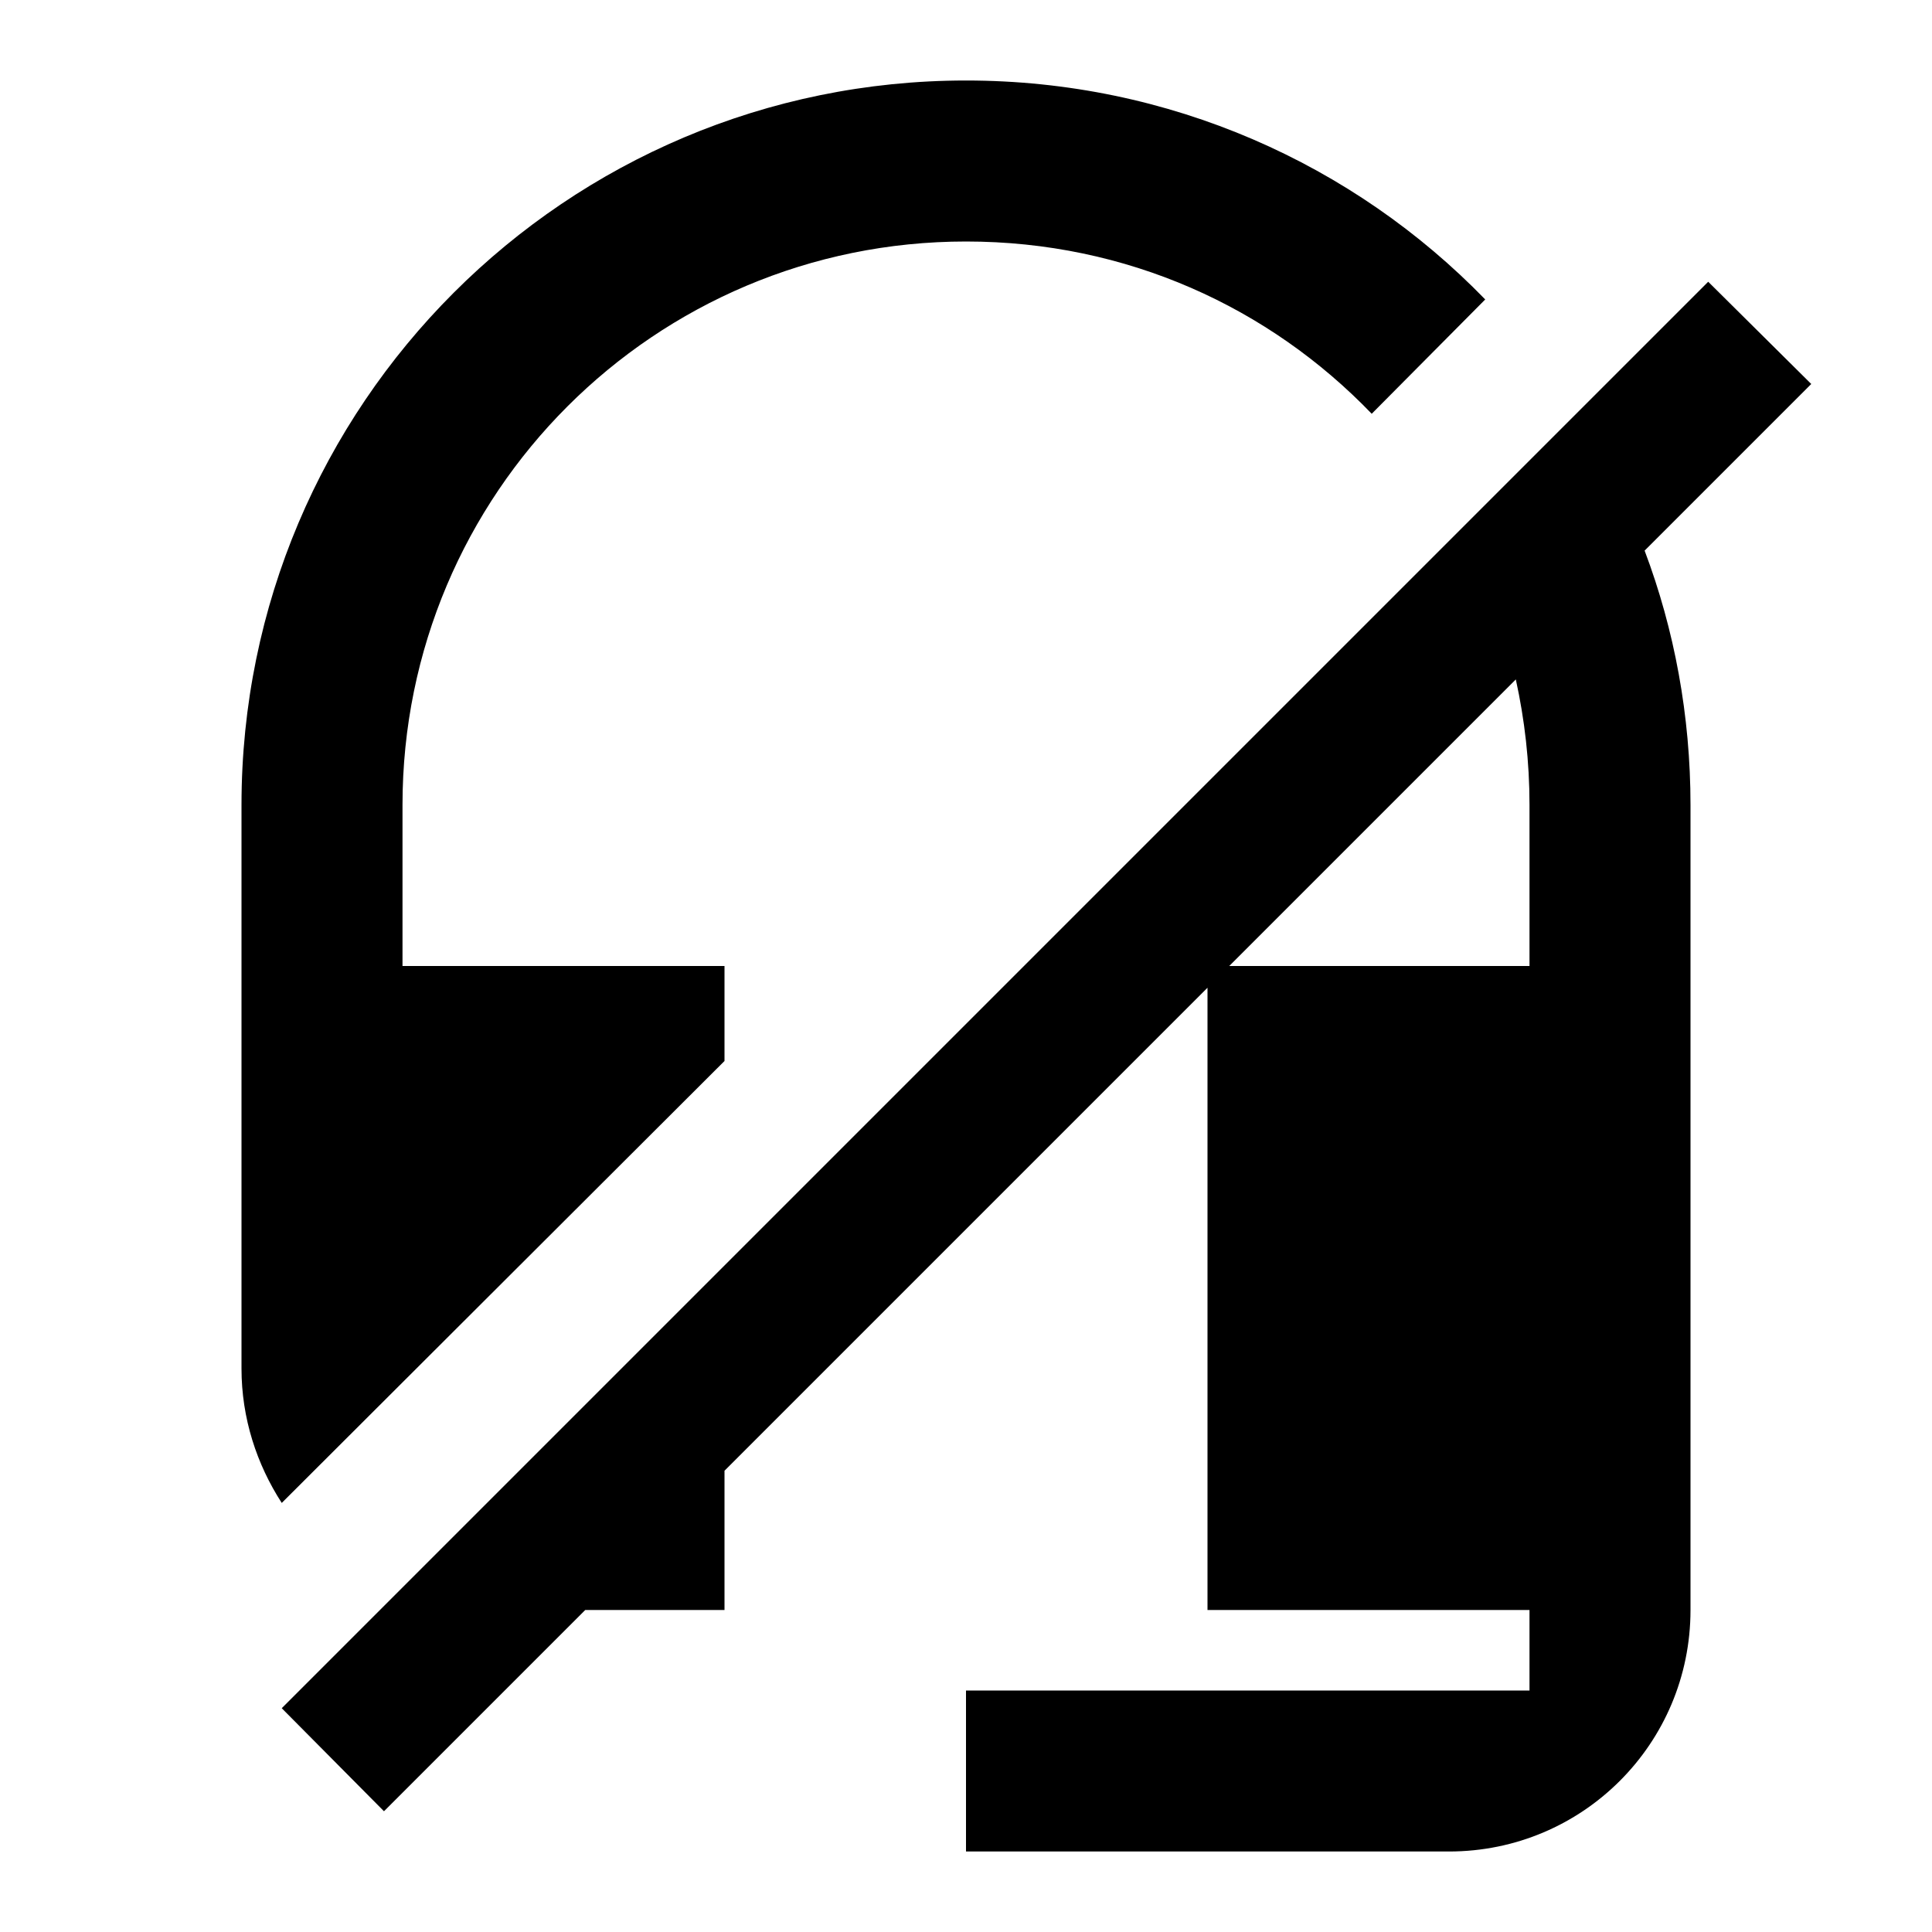
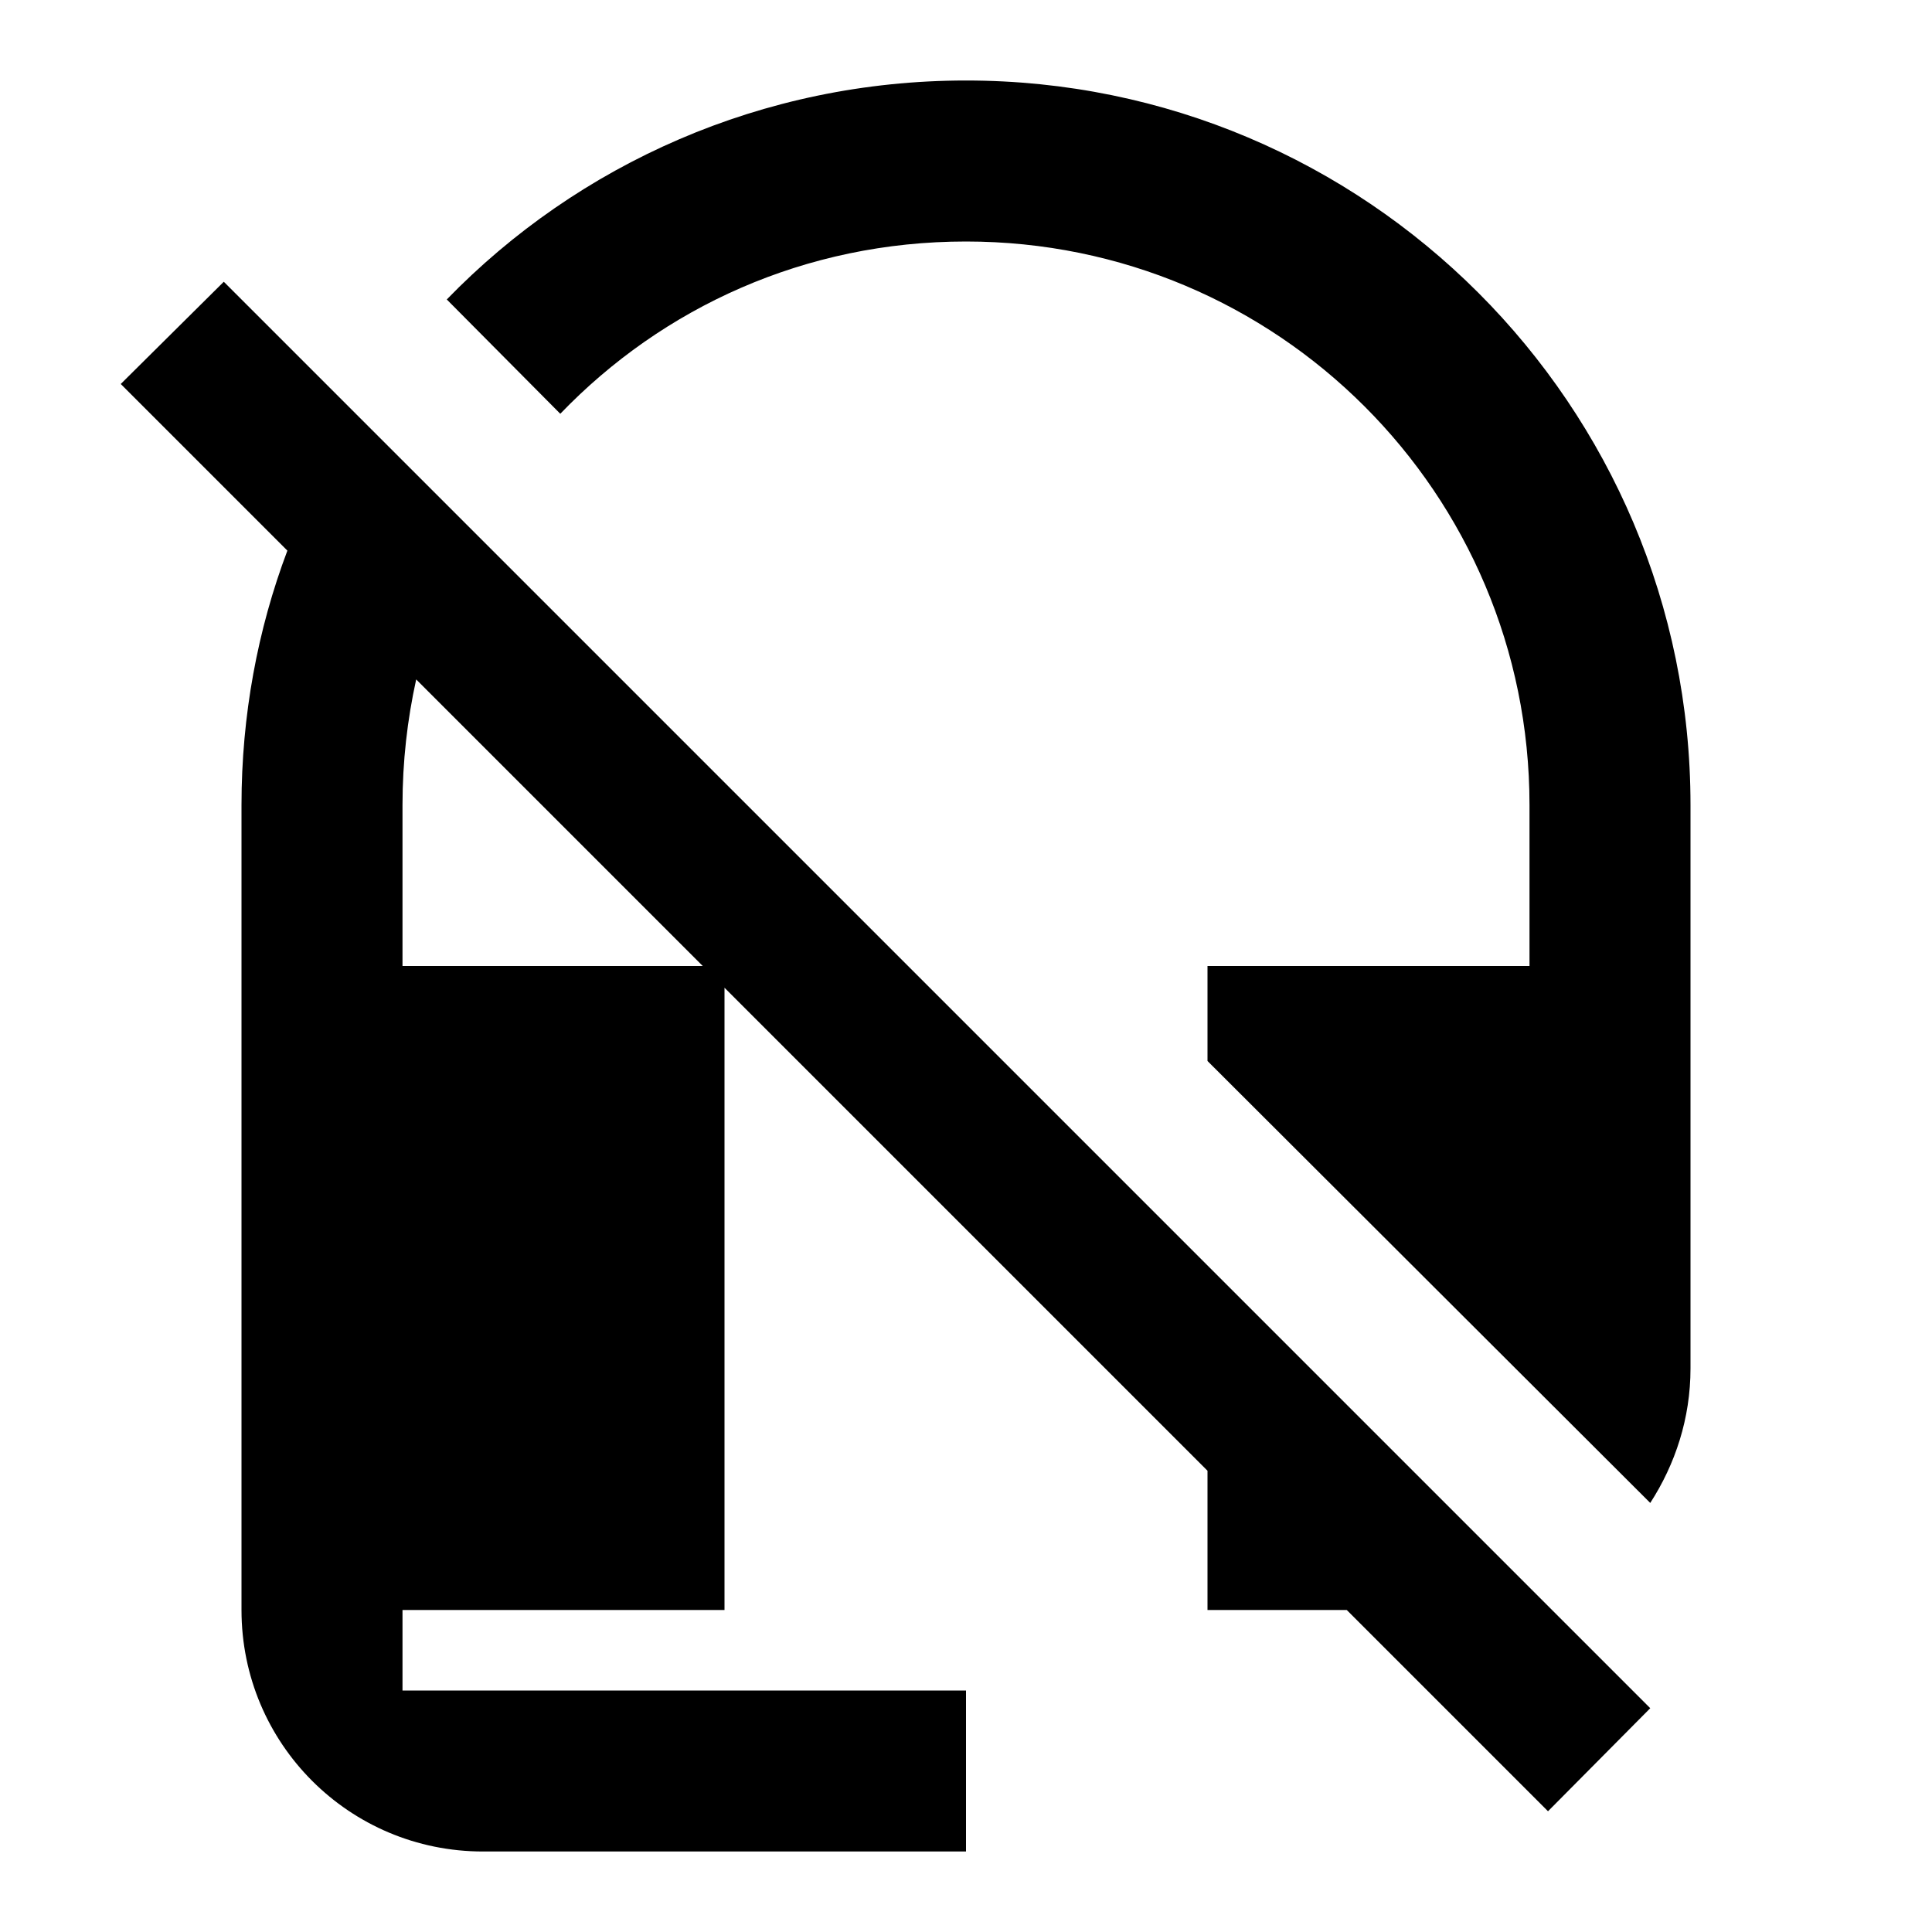
<svg xmlns="http://www.w3.org/2000/svg" version="1.1" width="24" height="24" viewBox="0 0 24 24">
-   <path d="M22.5,4.77L20.43,6.84C20.8,7.82 21,8.89 21,10V20C21,21.66 19.66,23 18,23H12V21H19V20H15V12.27L9,18.27V20H7.27L4.77,22.5L3.5,21.22L21.22,3.5L22.5,4.77M12,1C14.53,1 16.82,2.04 18.45,3.72L17.04,5.14C15.77,3.82 14,3 12,3C8.13,3 5,6.13 5,10V12H9V13.18L3.5,18.67C3.19,18.19 3,17.62 3,17V10C3,5.03 7.03,1 12,1M19,12V10C19,9.46 18.94,8.94 18.83,8.44L15.27,12H19Z" />
+   <path d="M1.5,4.77L3.57,6.84C3.2,7.82 3,8.89 3,10V20C3,21.66 4.34,23 6,23H12V21H5V20H9V12.27L15,18.27V20H16.73L19.23,22.5L20.5,21.22L2.78,3.5L1.5,4.77M12,1C9.47,1 7.18,2.04 5.55,3.72L6.96,5.14C8.23,3.82 10,3 12,3C15.87,3 19,6.13 19,10V12H15V13.18L20.5,18.67C20.81,18.19 21,17.62 21,17V10C21,5.03 16.97,1 12,1M5,12V10C5,9.46 5.06,8.94 5.17,8.44L8.73,12H5Z" />
</svg>
